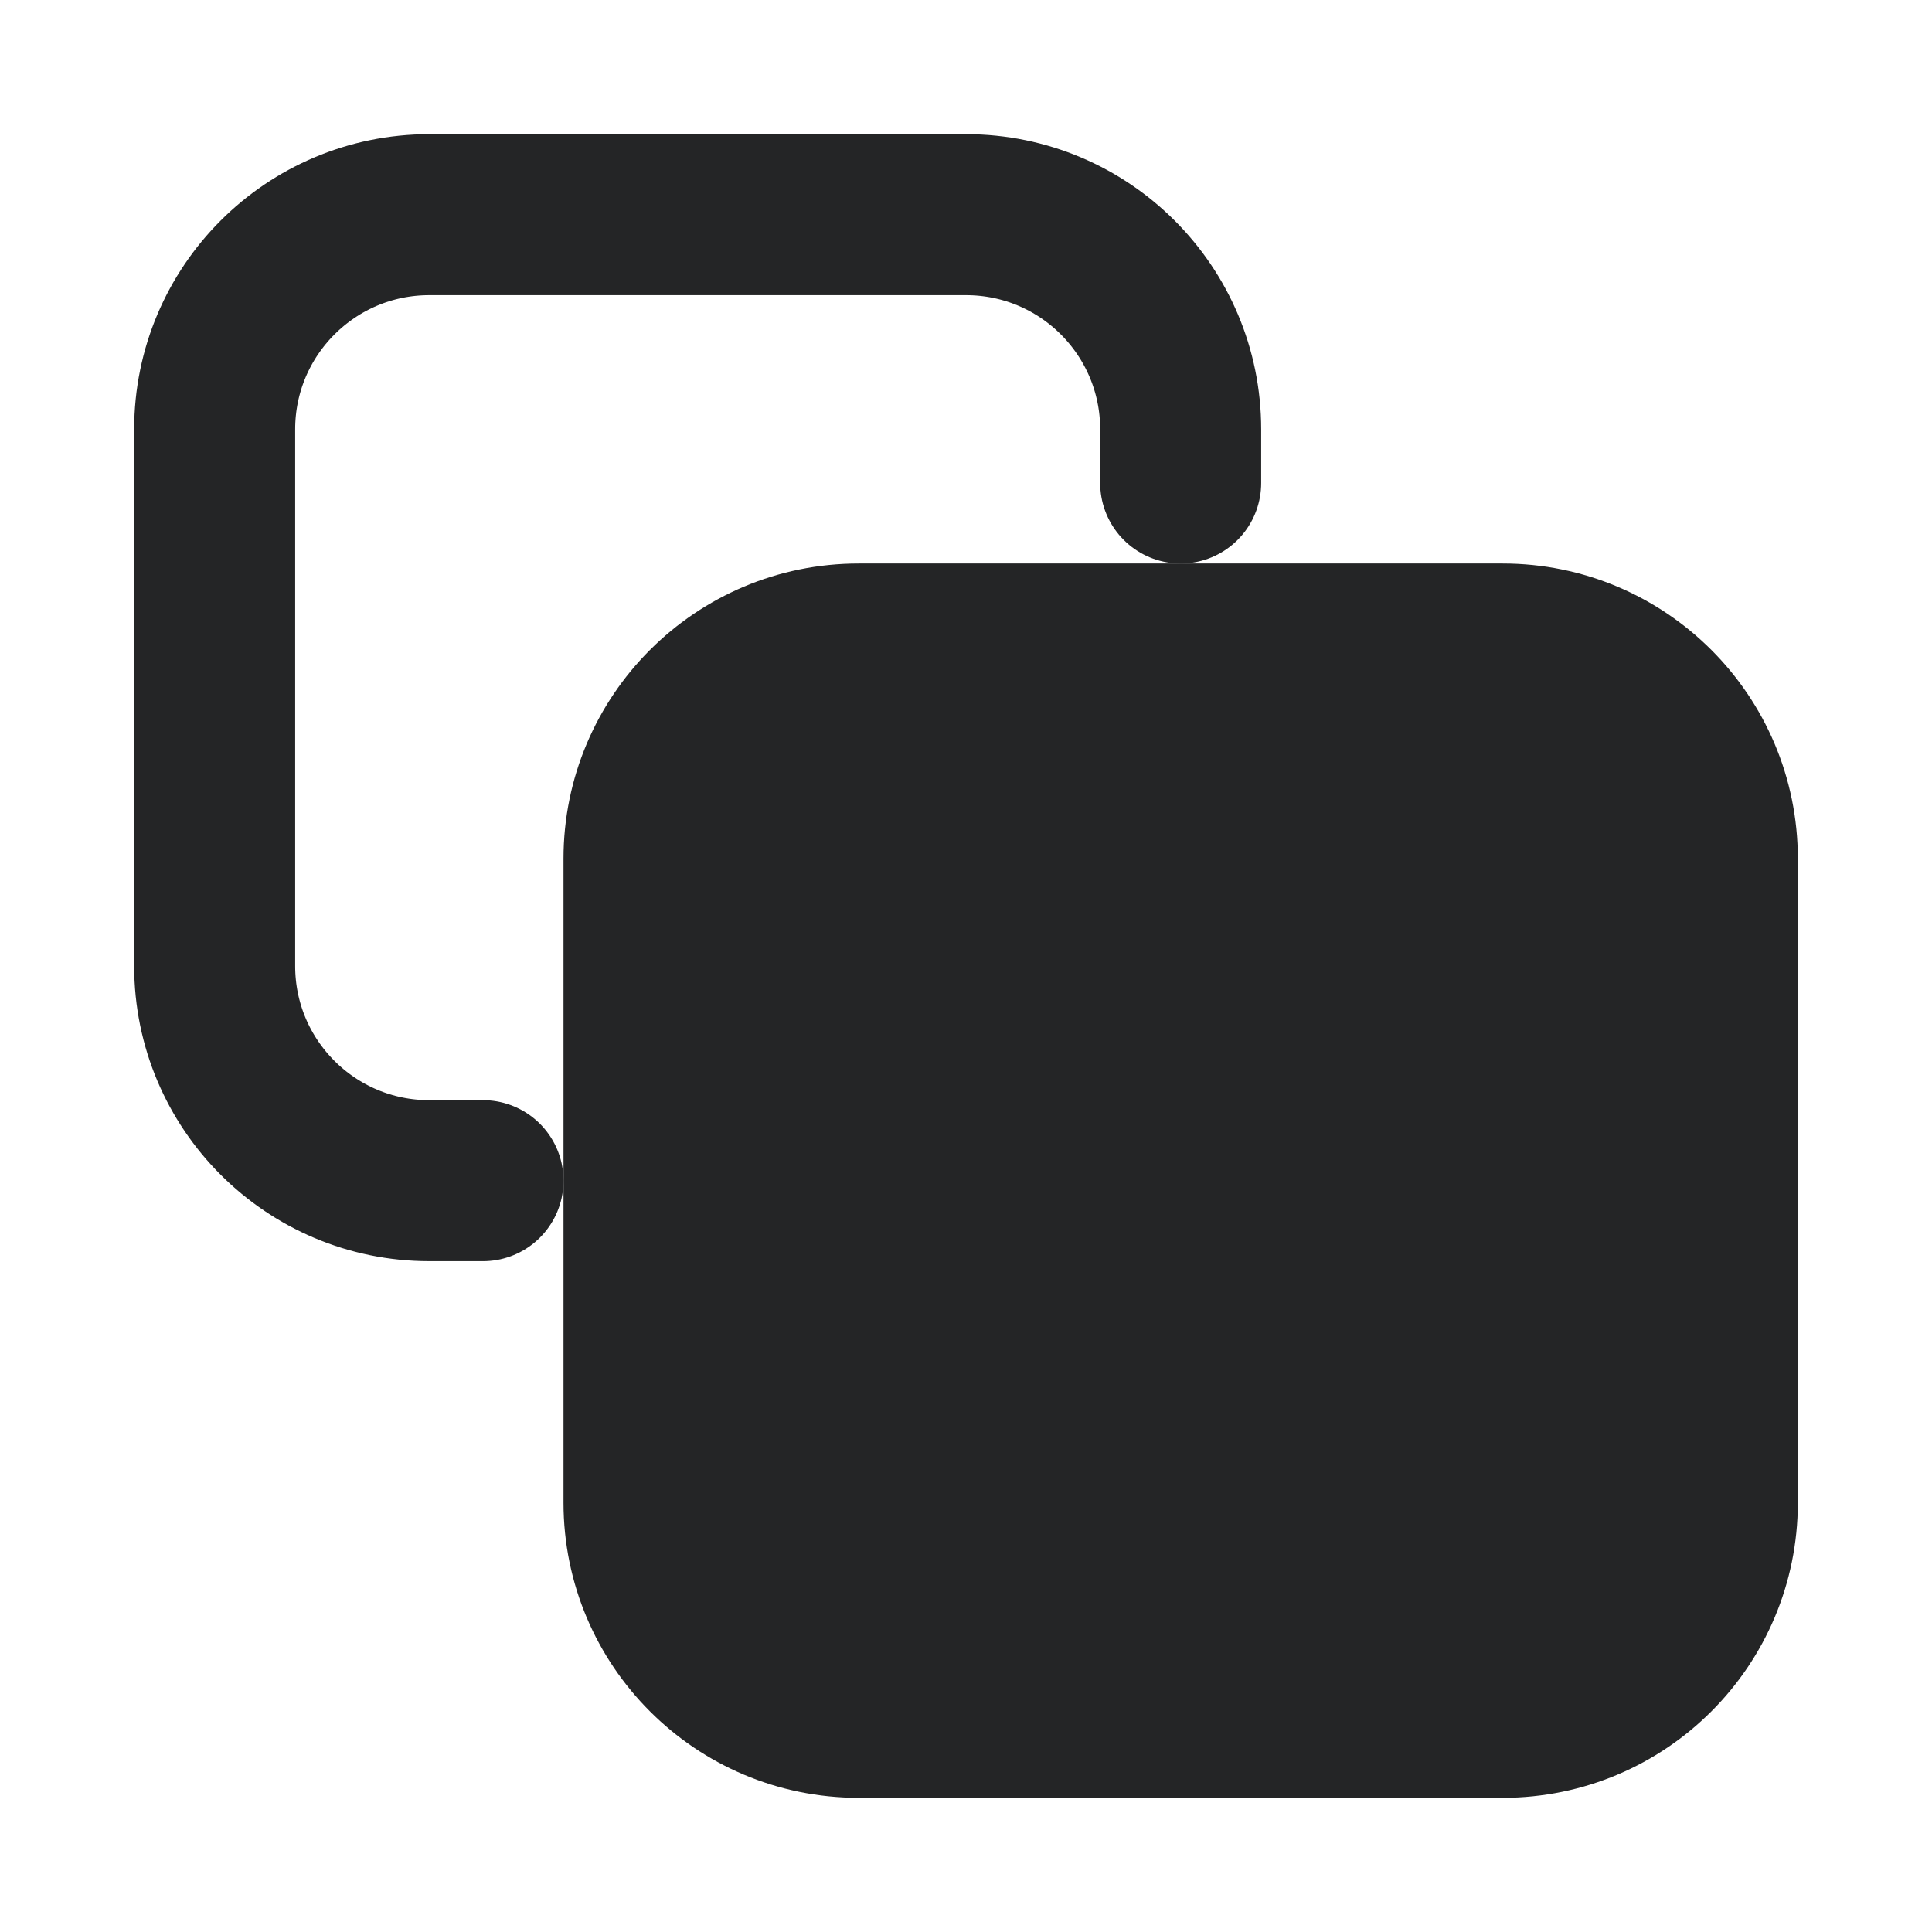
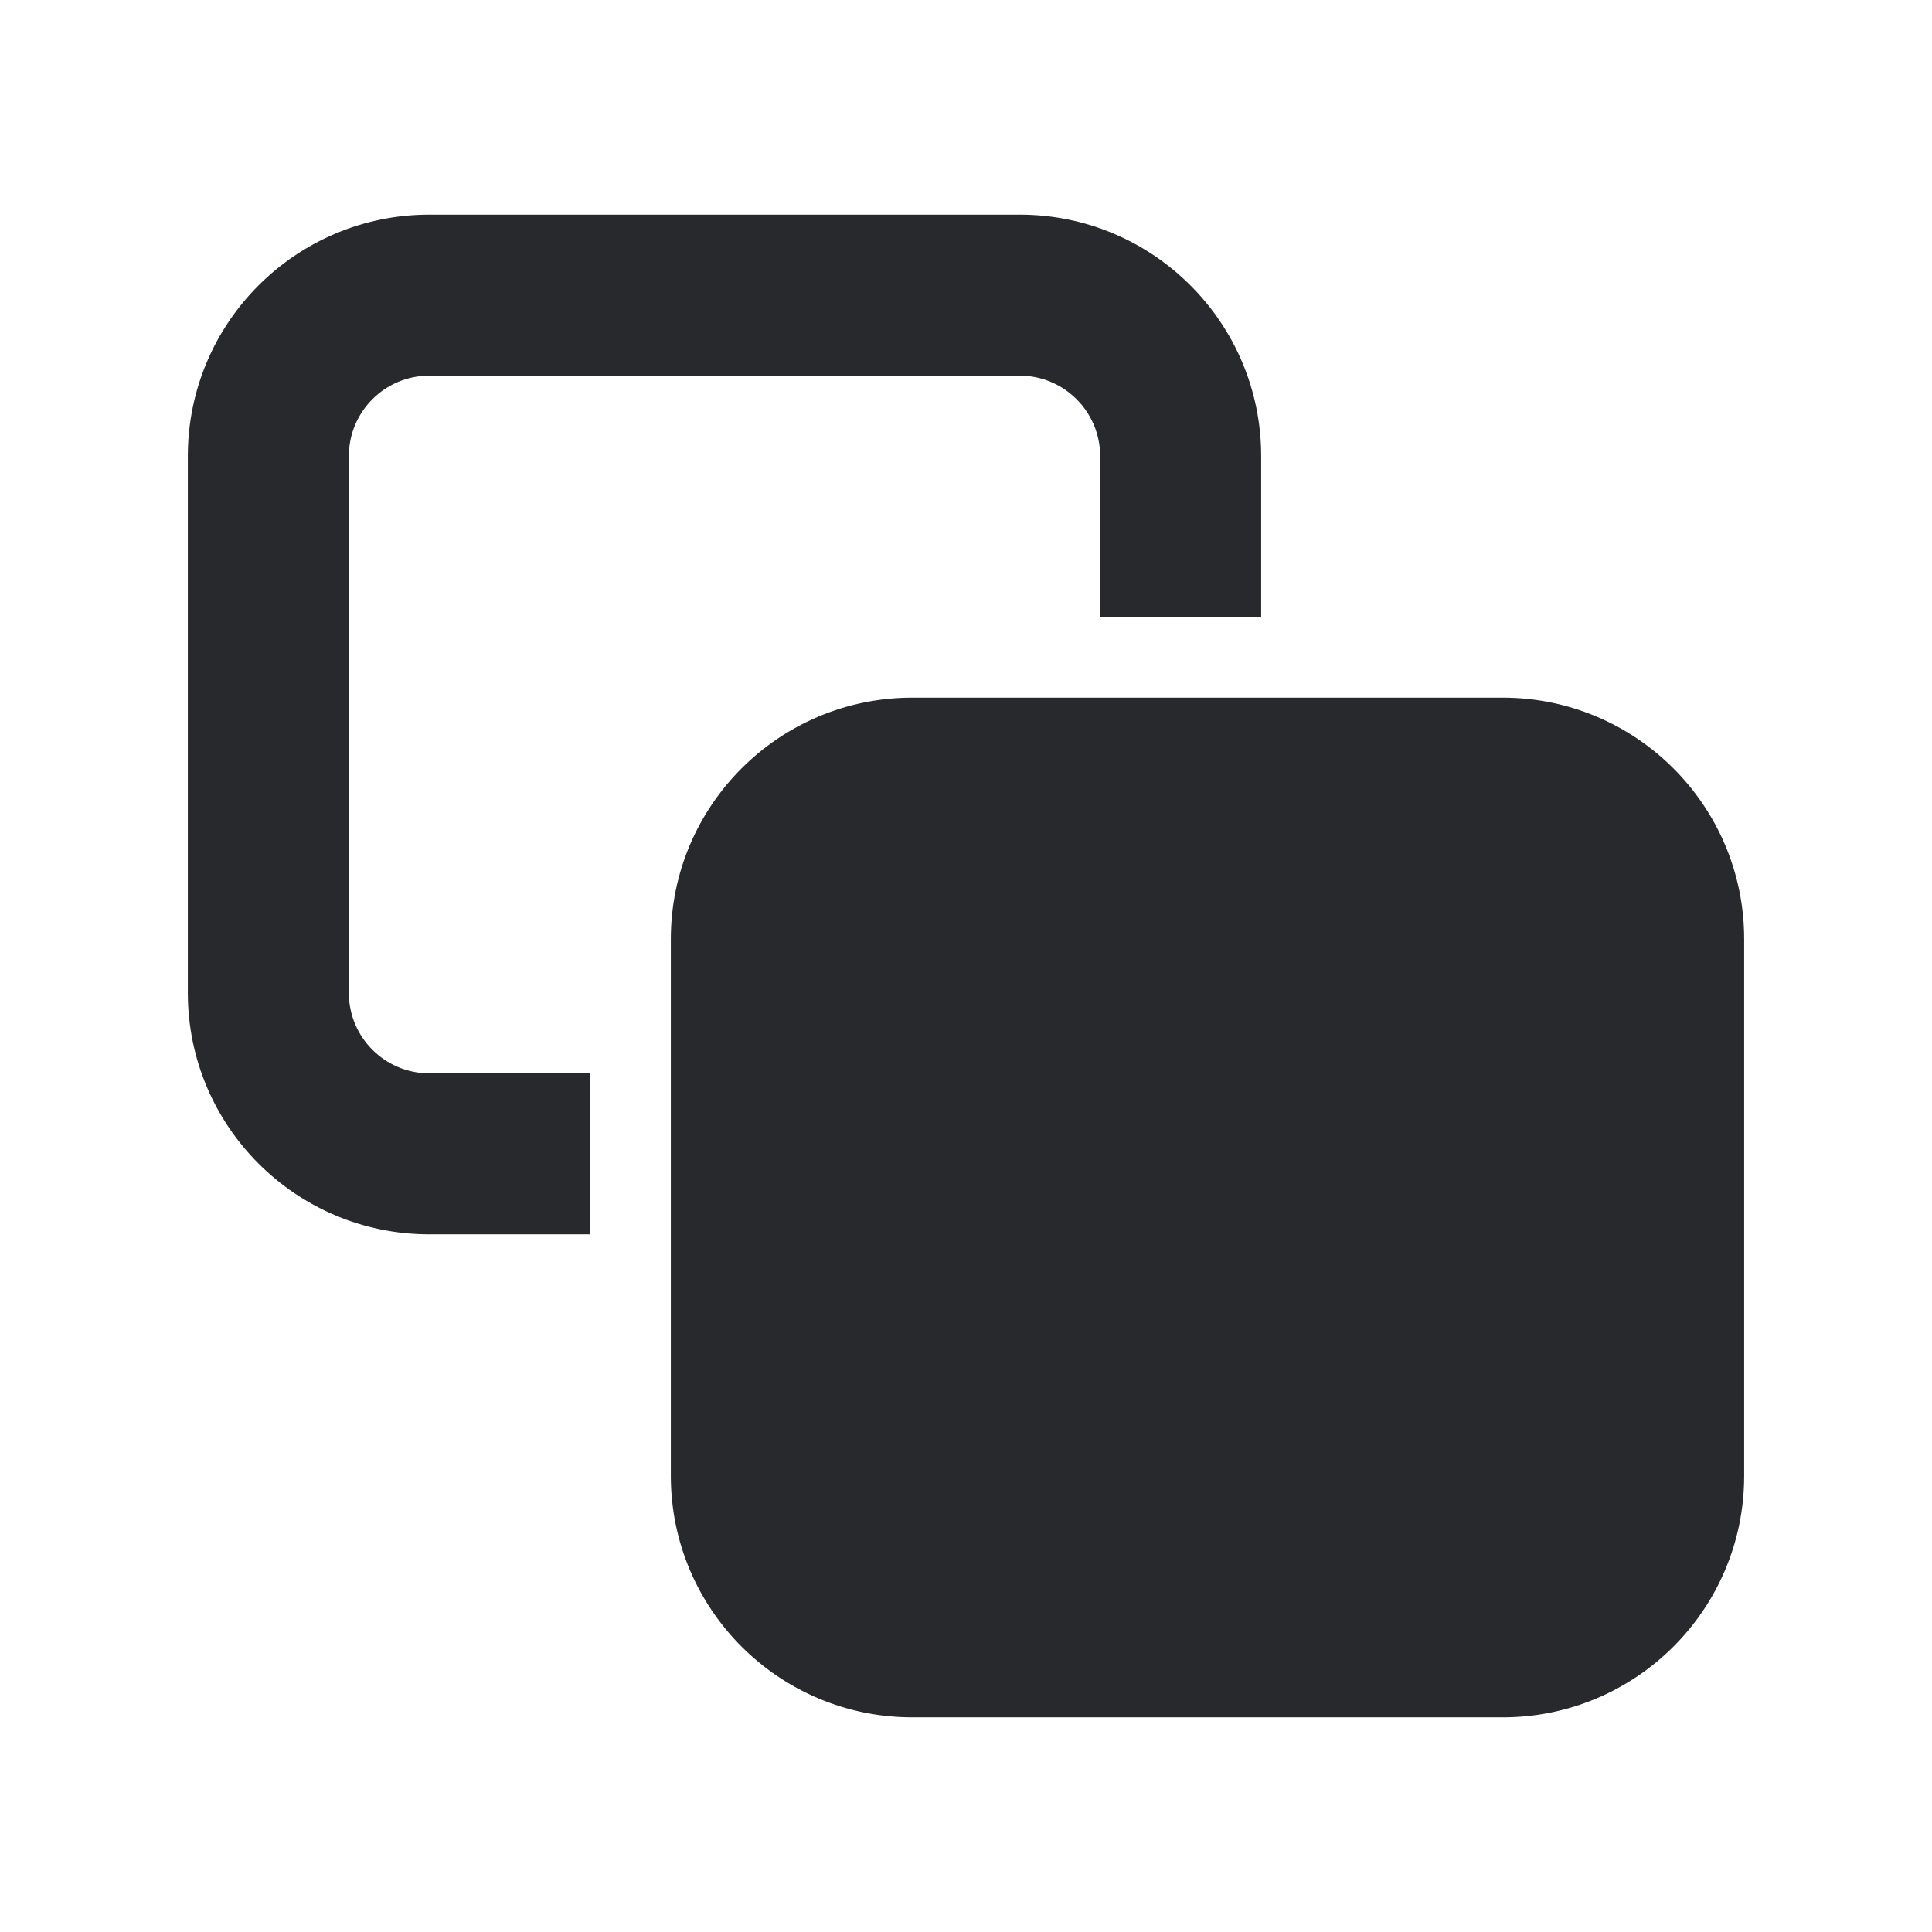
<svg xmlns="http://www.w3.org/2000/svg" width="540" height="540" viewBox="0 0 18 18">
-   <g stroke="#242526" stroke-width="1.5" stroke-linecap="round" stroke-linejoin="round">
-     <path d="M11 4.5V4a2 2 0 0 0-2-2H4a2 2 0 0 0-2 2v5a2 2 0 0 0 2 2h.5" fill="none" />
-     <rect x="6" y="6" width="10" height="10" rx="2" fill="#242526" />
+   <g fill="#28292C">
+     <path d="M4 2h5.5a2.25 2.25 0 0 1 2.25 2.25v1.5h-1.5v-1.5a.75 .75 0 0 0-.75-.75H4a.75 .75 0 0 0-.75 .75v5a.75 .75 0 0 0 .75 .75h1.5v1.5H4a2.25 2.25 0 0 1-2.25-2.25v-5A2.25 2.25 0 0 1 4 2Z" />
+     <rect x="6.25" y="6.5" width="10" height="9.5" rx="2.25" />
  </g>
</svg>
